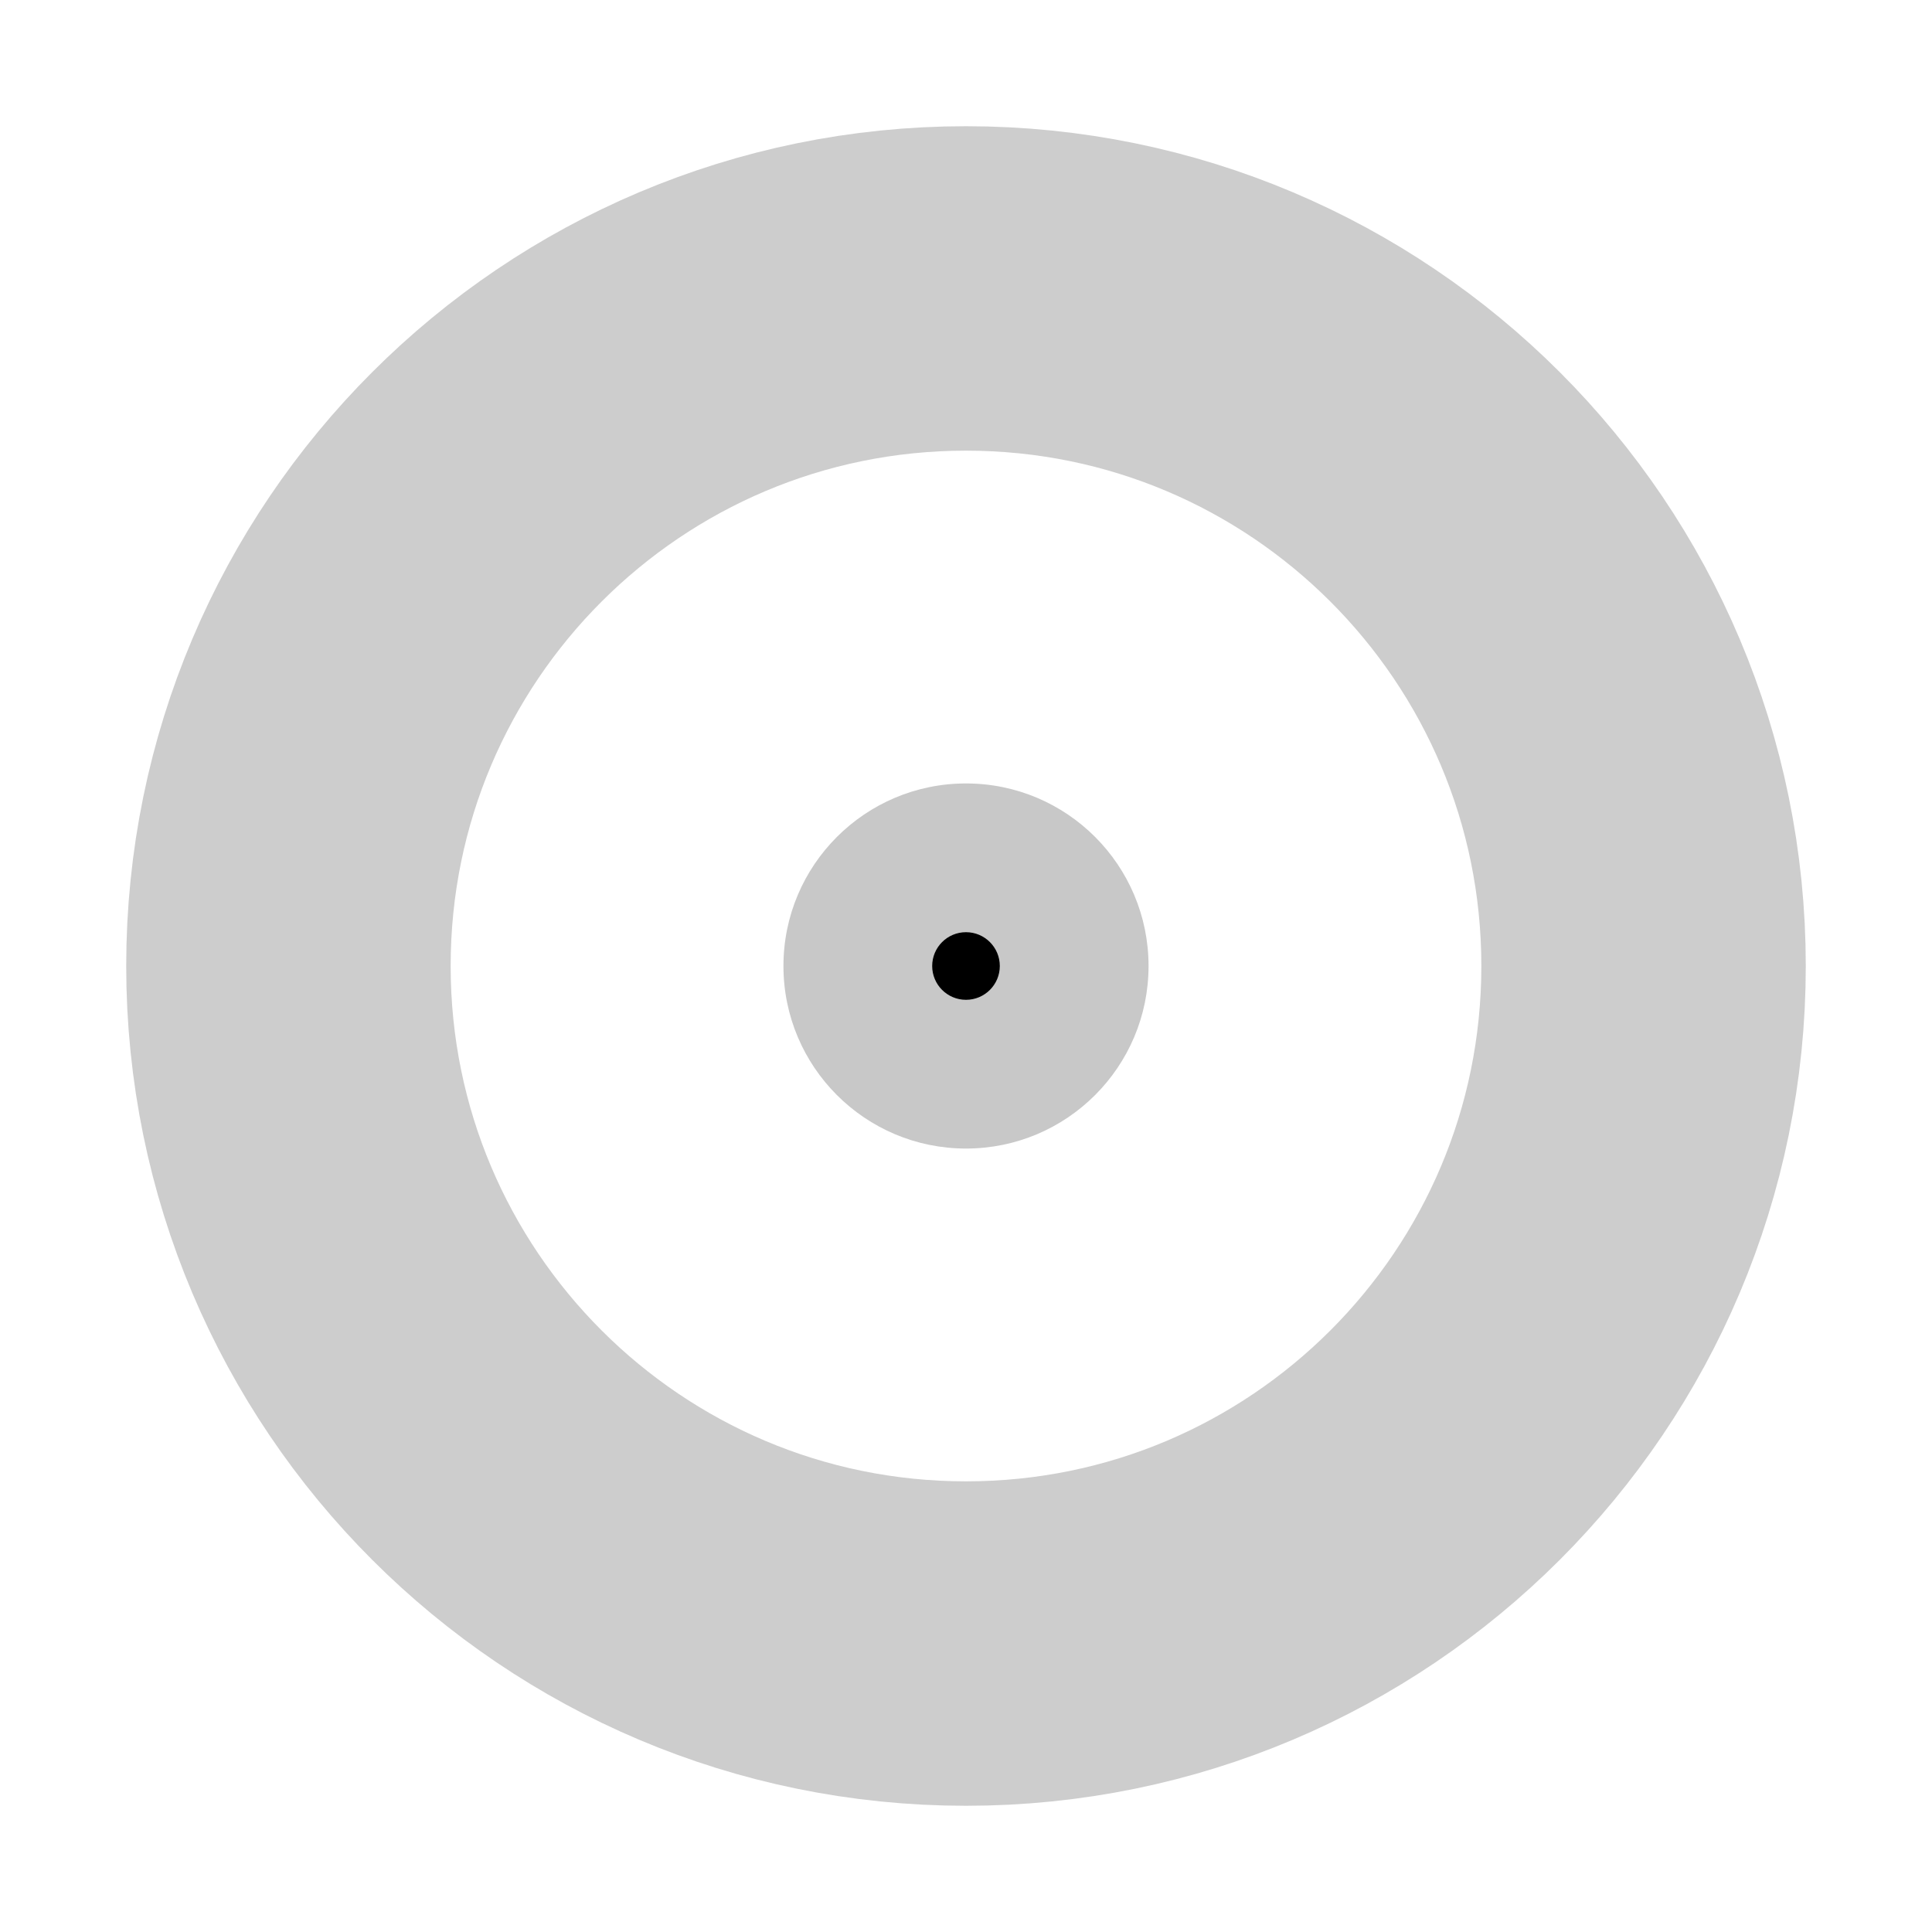
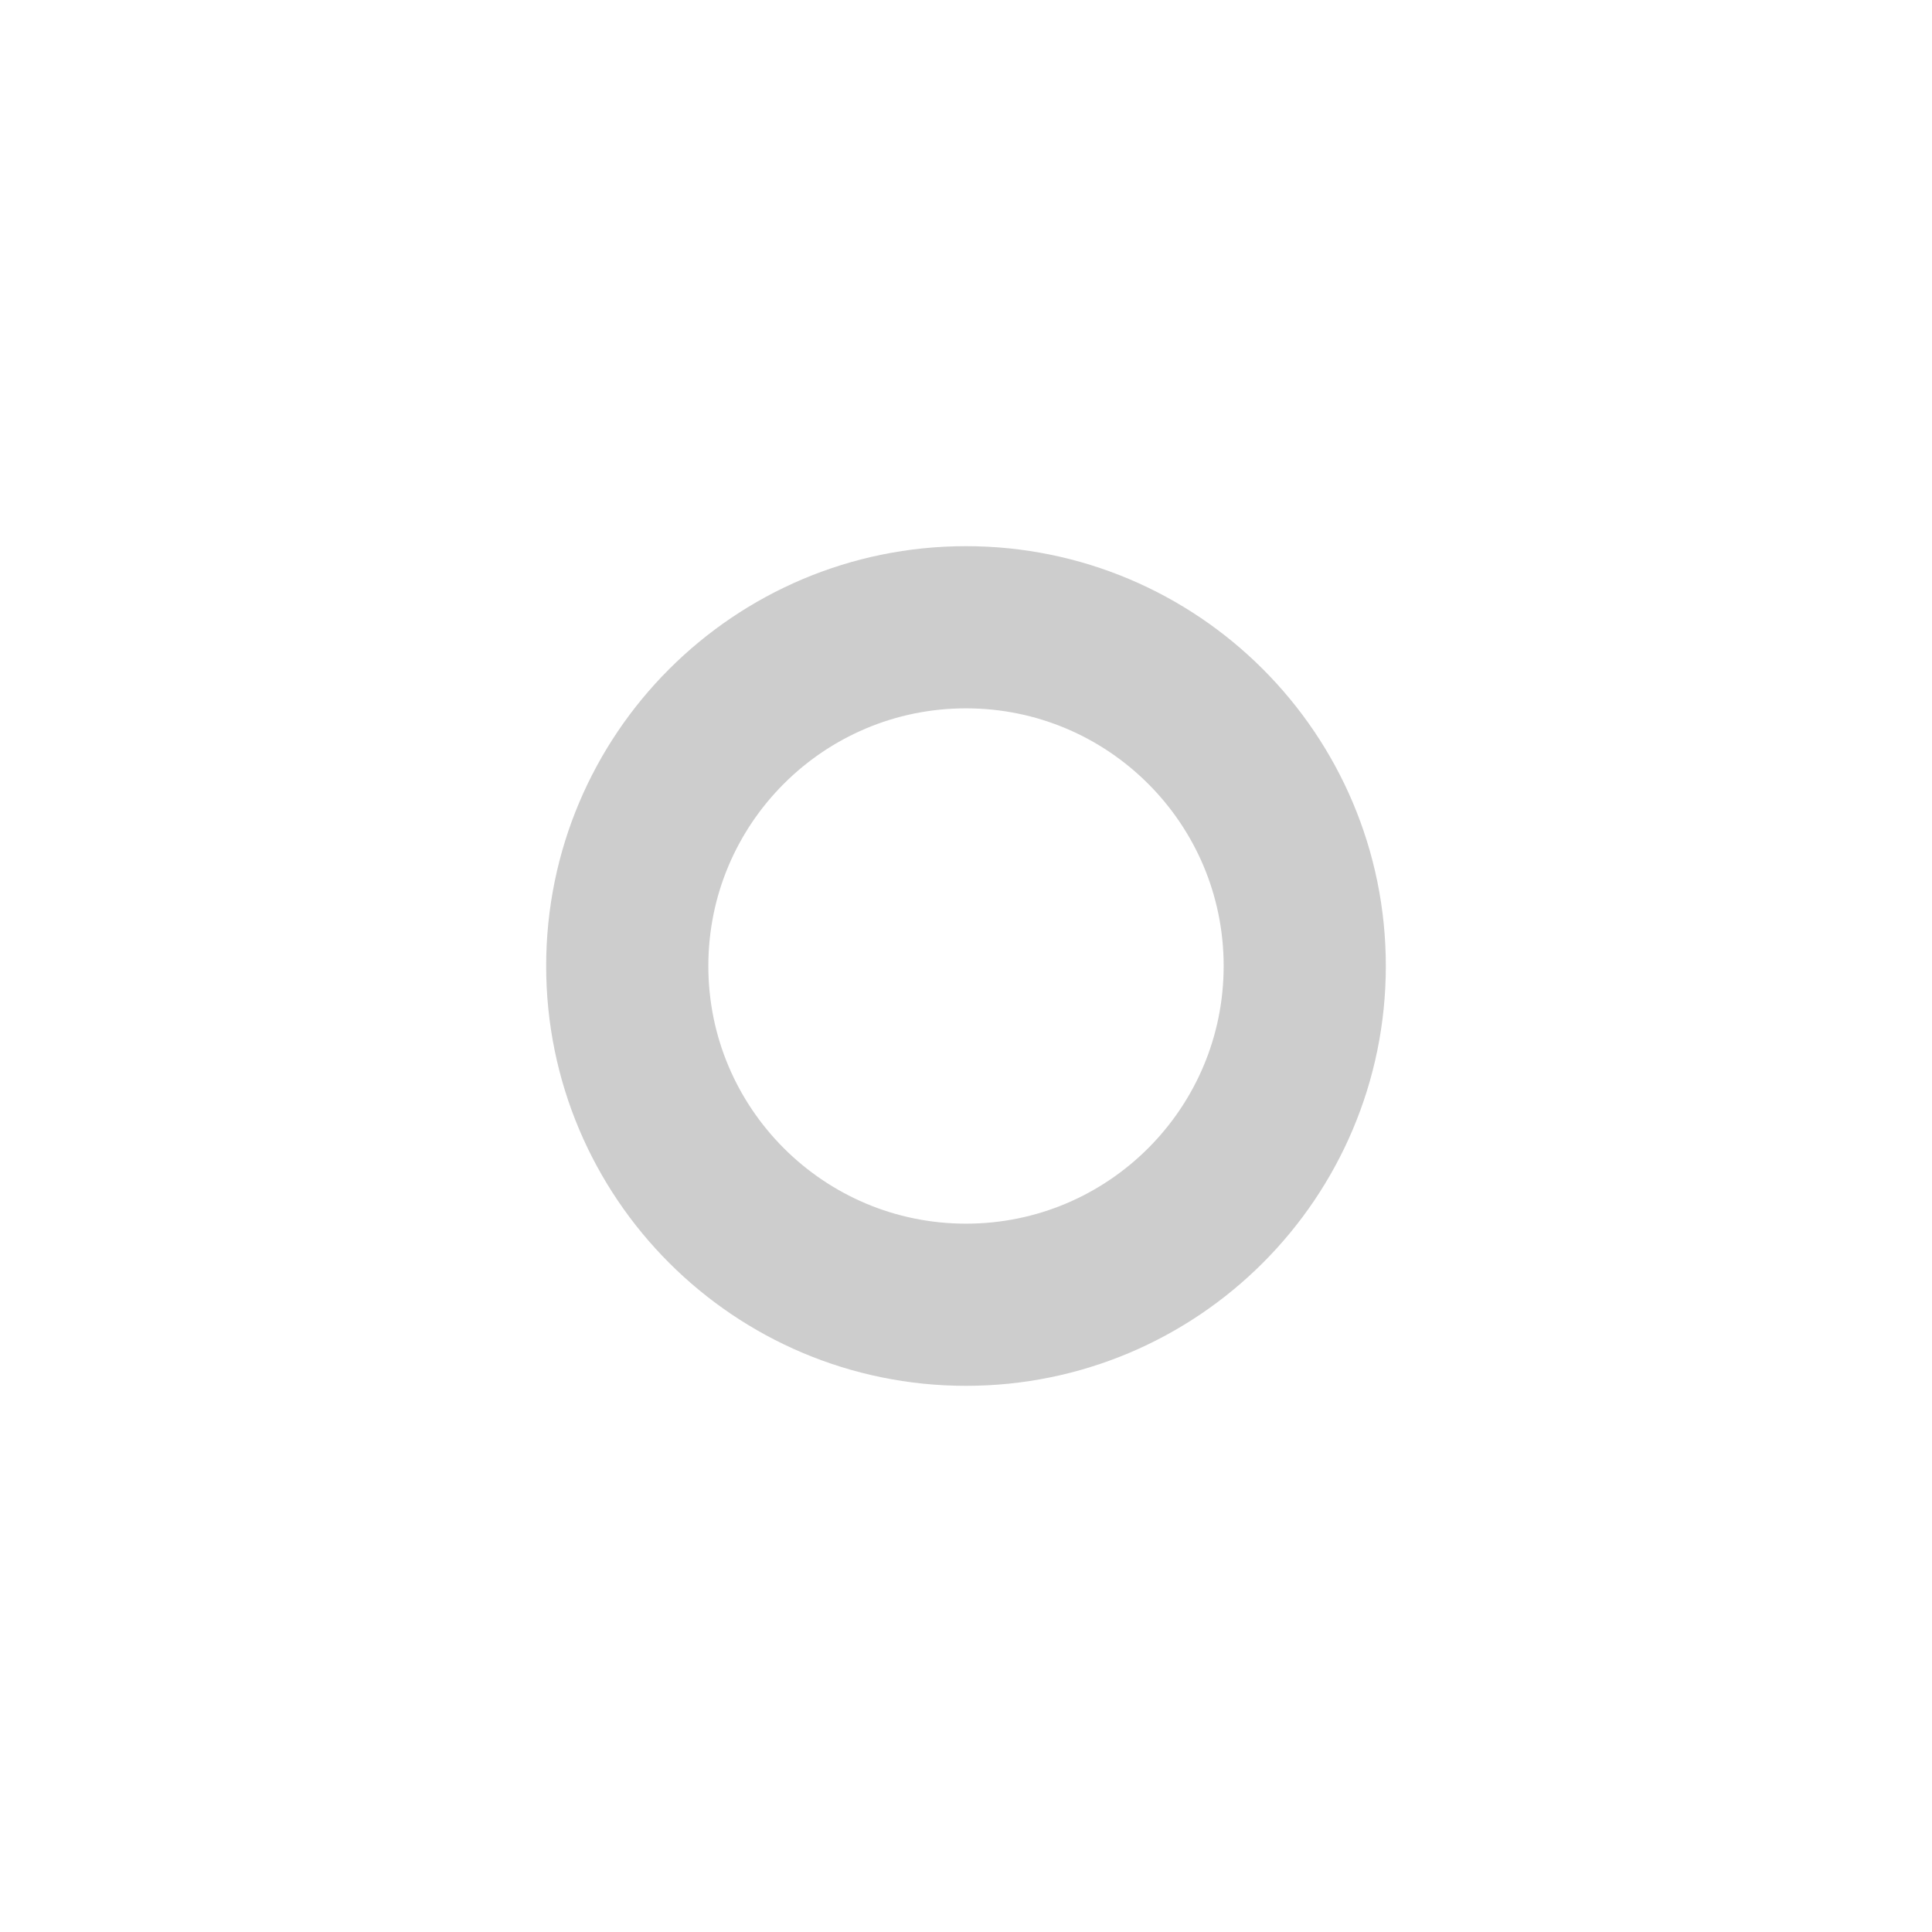
<svg xmlns="http://www.w3.org/2000/svg" width="100" height="100" viewBox="0 0 26.458 26.458" version="1.1" id="svg8">
  <defs id="defs2" />
  <g id="layer1" transform="translate(17.42296,-287.262)">
    <path style="fill:#fdb237;fill-opacity:0;stroke:#fffff3;stroke-width:0.095;stroke-miterlimit:4;stroke-dasharray:none;stroke-opacity:1" d="m 208.208,376.015 c -28.117,-2.791 -53.412,-17.914 -69.053,-41.284 -8.529,-12.744 -13.602,-26.707 -15.461,-42.553 -0.5,-4.259 -0.422,-16.079 0.134,-20.456 3.706,-29.158 19.501,-53.888 44.237,-69.265 15.83,-9.84 36.365,-14.993 54.675,-13.718 23.577,1.641 44.343,11.013 60.745,27.415 23.385,23.385 32.702,56.645 24.861,88.753 -7.331,30.023 -29.441,54.795 -58.584,65.639 -8.065,3.001 -16.286,4.829 -25.128,5.587 -4.035,0.346 -12.342,0.285 -16.426,-0.12 z" id="path4487" transform="scale(0.2645833)" />
    <path style="fill:#fdb237;fill-opacity:0;stroke:#fffff3;stroke-width:0.095;stroke-miterlimit:4;stroke-dasharray:none;stroke-opacity:1" d="m 210.34,375.992 c -16.429,-1.098 -33.928,-7.469 -47.73,-17.378 -6.313,-4.532 -13.918,-11.728 -18.463,-17.468 -8.62,-10.887 -14.429,-22.508 -17.734,-35.482 -2.164,-8.496 -2.82,-13.757 -2.817,-22.601 0.002,-7.356 0.245,-10.723 1.145,-15.911 4.751,-27.372 20.636,-50.688 44.309,-65.036 10.399,-6.302 23.496,-10.821 36.525,-12.603 17.433,-2.384 36.778,0.916 53.182,9.072 9.523,4.734 17.555,10.64 25.39,18.667 5.545,5.681 9.533,10.823 13.437,17.325 12.767,21.264 16.475,46.281 10.461,70.582 -5.259,21.253 -18.337,40.483 -36.293,53.367 -4.2,3.013 -7.647,5.106 -12.293,7.464 -10.213,5.182 -20.427,8.287 -31.694,9.632 -4,0.478 -12.962,0.668 -17.425,0.37 z" id="path4489" transform="scale(0.2645833)" />
    <path style="fill:#fdb237;fill-opacity:0;stroke:#fffff3;stroke-width:0.095;stroke-miterlimit:4;stroke-dasharray:none;stroke-opacity:1" d="m 210.592,375.851 c -11.918,-1.156 -20.949,-3.444 -30.939,-7.839 -17.608,-7.746 -32.698,-21.012 -42.596,-37.446 -7.072,-11.743 -11.819,-26.065 -12.977,-39.152 -0.406,-4.592 -0.176,-17.948 0.369,-21.358 1.735,-10.876 4.398,-19.447 8.865,-28.537 4.733,-9.63 9.578,-16.544 16.792,-23.965 12.582,-12.941 27.092,-21.279 44.828,-25.761 7.778,-1.966 14.036,-2.752 21.971,-2.762 9.323,-0.012 17.32,1.132 26.517,3.794 9.211,2.666 19.934,7.844 27.465,13.264 15.062,10.839 26.733,25.711 33.352,42.502 9.194,23.321 8.475,49.495 -1.991,72.442 -13.653,29.937 -42.21,50.677 -74.989,54.462 -2.315,0.267 -14.83,0.536 -16.668,0.357 z" id="path4491" transform="scale(0.2645833)" />
    <ellipse style="fill:#fdb237;fill-opacity:0;stroke:#fffff3;stroke-width:0.1;stroke-miterlimit:4;stroke-dasharray:none;stroke-opacity:1" id="path4493" cx="42.83" cy="120.836" rx="14.232" ry="12.127" />
    <ellipse style="fill:#fdb237;fill-opacity:0;stroke:#fffff3;stroke-width:0.1;stroke-miterlimit:4;stroke-dasharray:none;stroke-opacity:1" id="path4498" cx="41.327" cy="121.671" rx="21.081" ry="9.488" />
-     <circle style="fill:#c8c8c8;fill-opacity:1;stroke:none;stroke-width:0.012;stroke-miterlimit:4;stroke-dasharray:none;stroke-opacity:1" id="path4504" cx="-4.194" cy="300.491" r="2.5" />
-     <circle style="fill:none;fill-opacity:1;stroke:#969696;stroke-width:4.443;stroke-miterlimit:4;stroke-dasharray:none;stroke-opacity:0.471" id="path4496" cx="-4.194" cy="300.491" r="9.279" />
-     <circle style="fill:#000000;fill-rule:evenodd;stroke-width:0.265" id="path19" cx="-4.194" cy="300.491" r="0.463" />
+     <circle style="fill:none;fill-opacity:1;stroke:#969696;stroke-width:2.221;stroke-miterlimit:4;stroke-dasharray:none;stroke-opacity:0.471" id="path4496" cx="-4.194" cy="300.491" r="4.639" />
  </g>
</svg>
